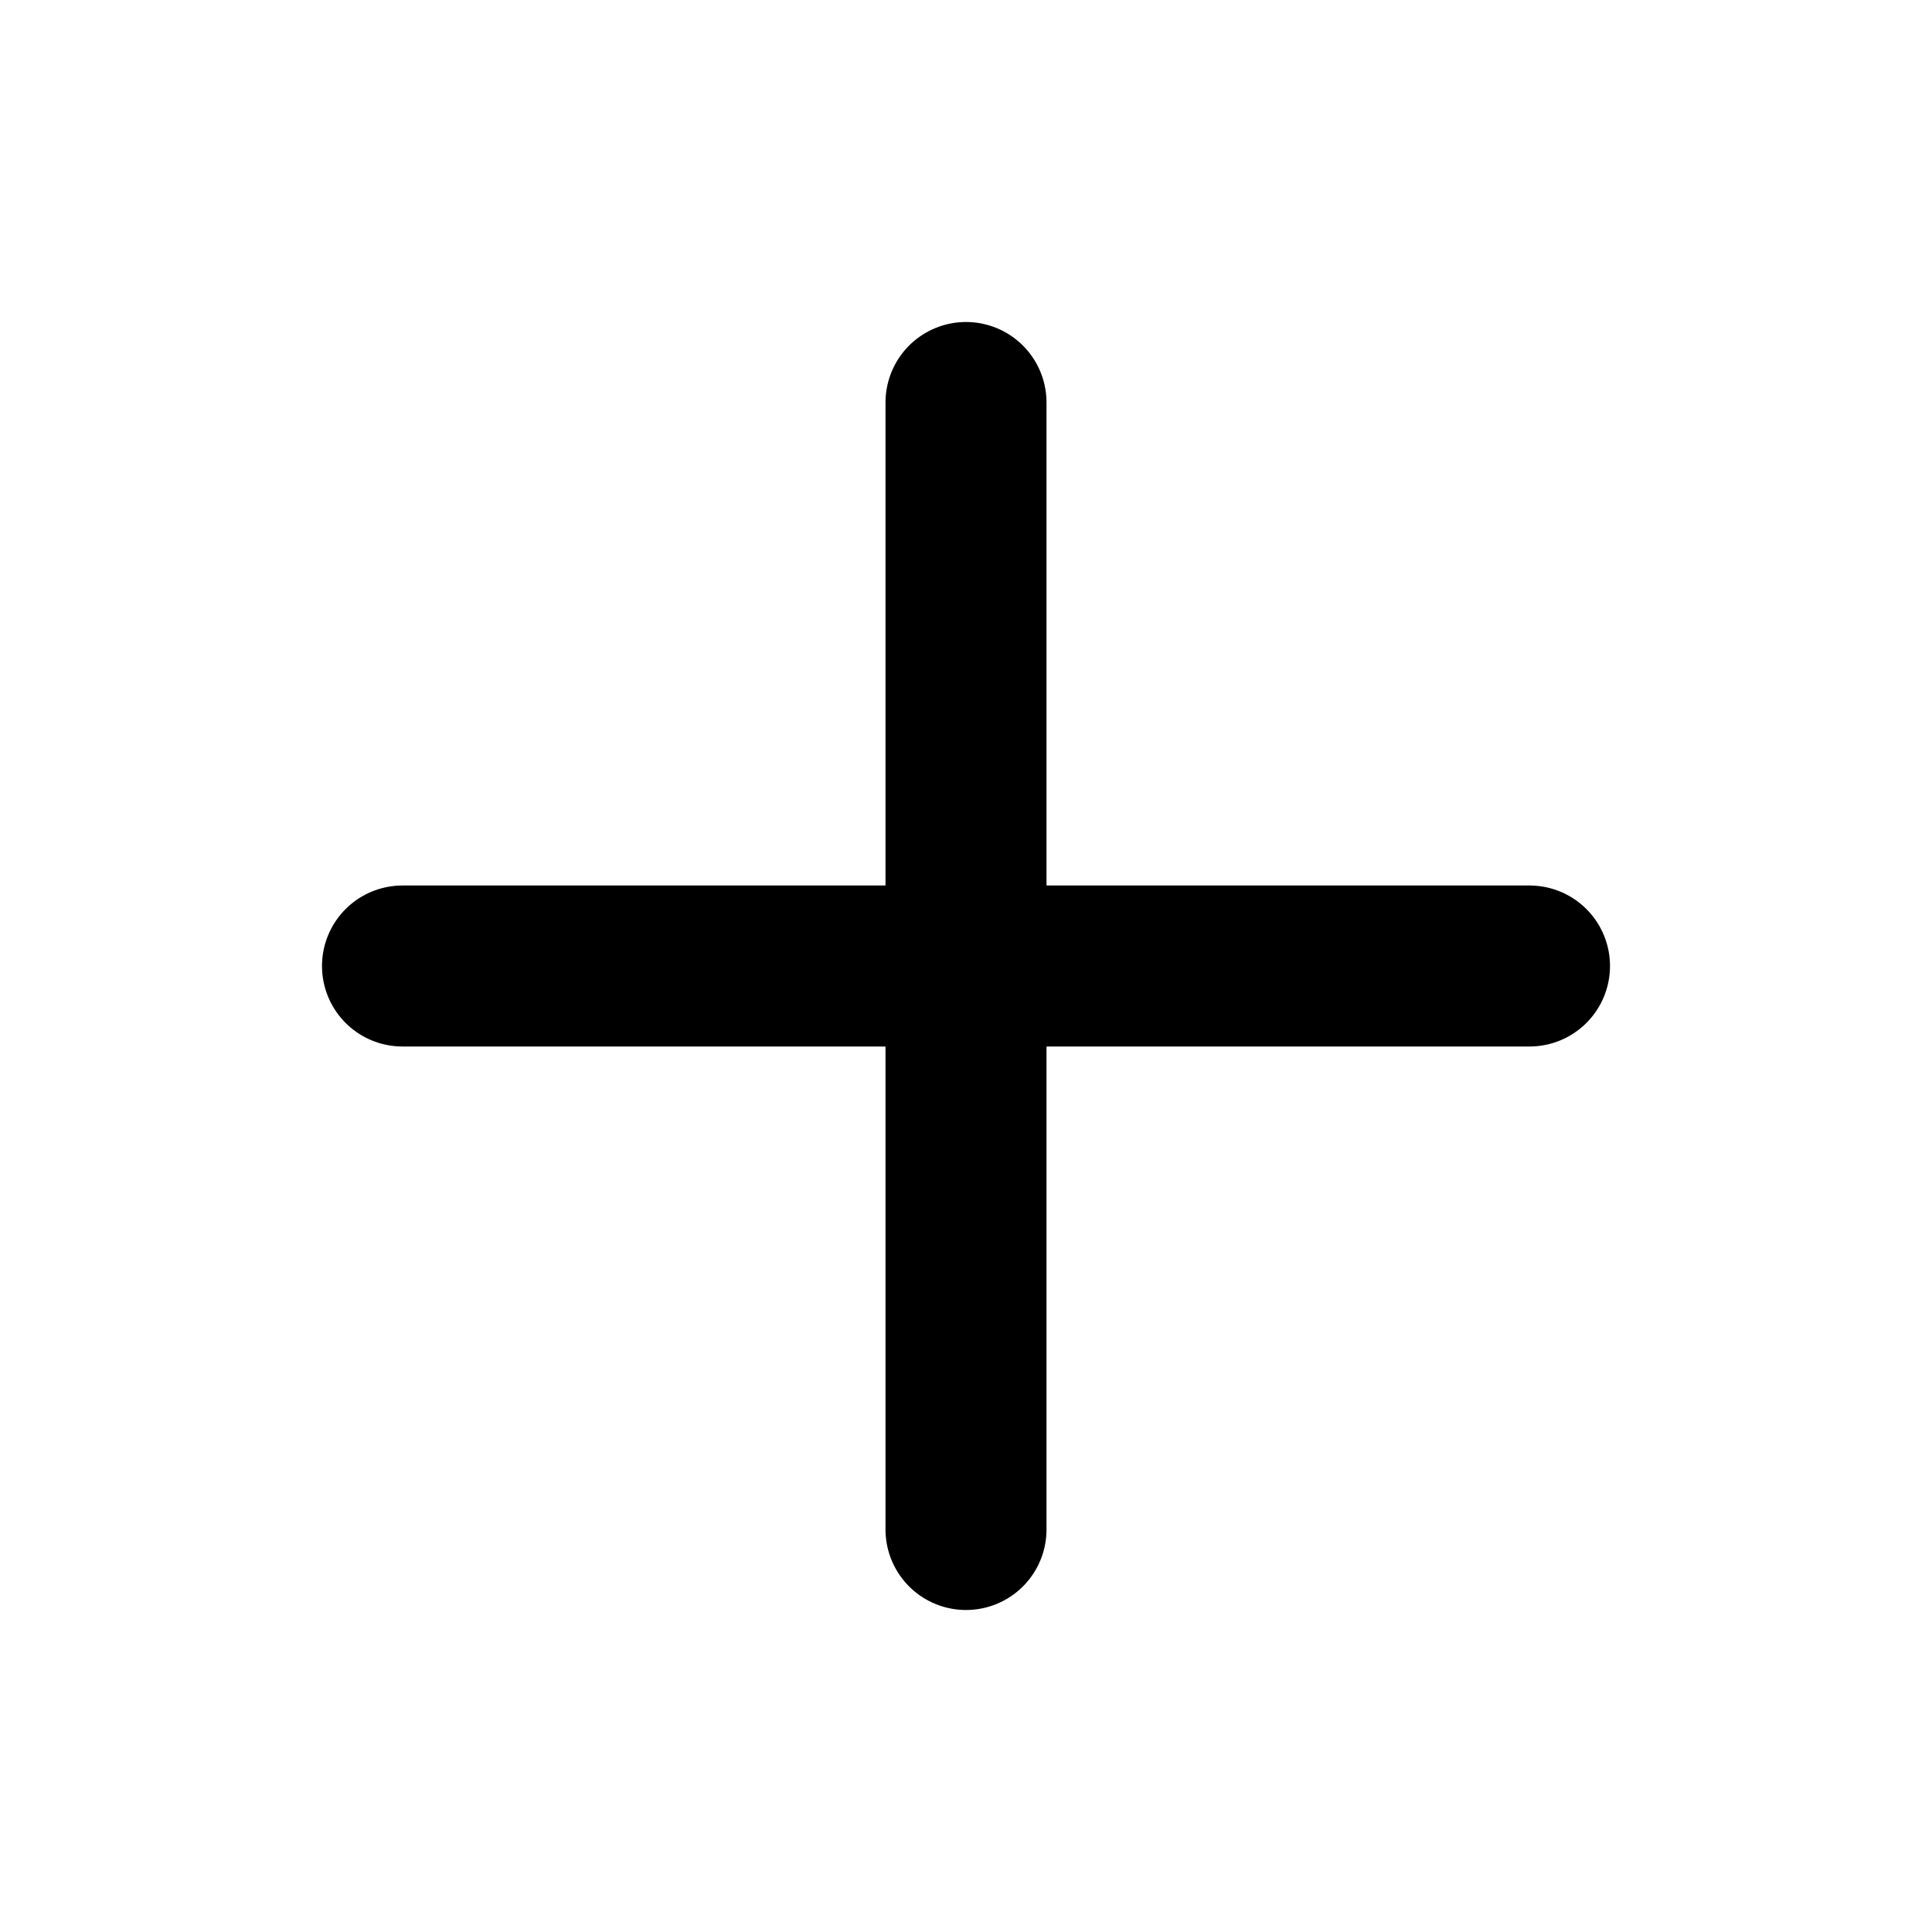
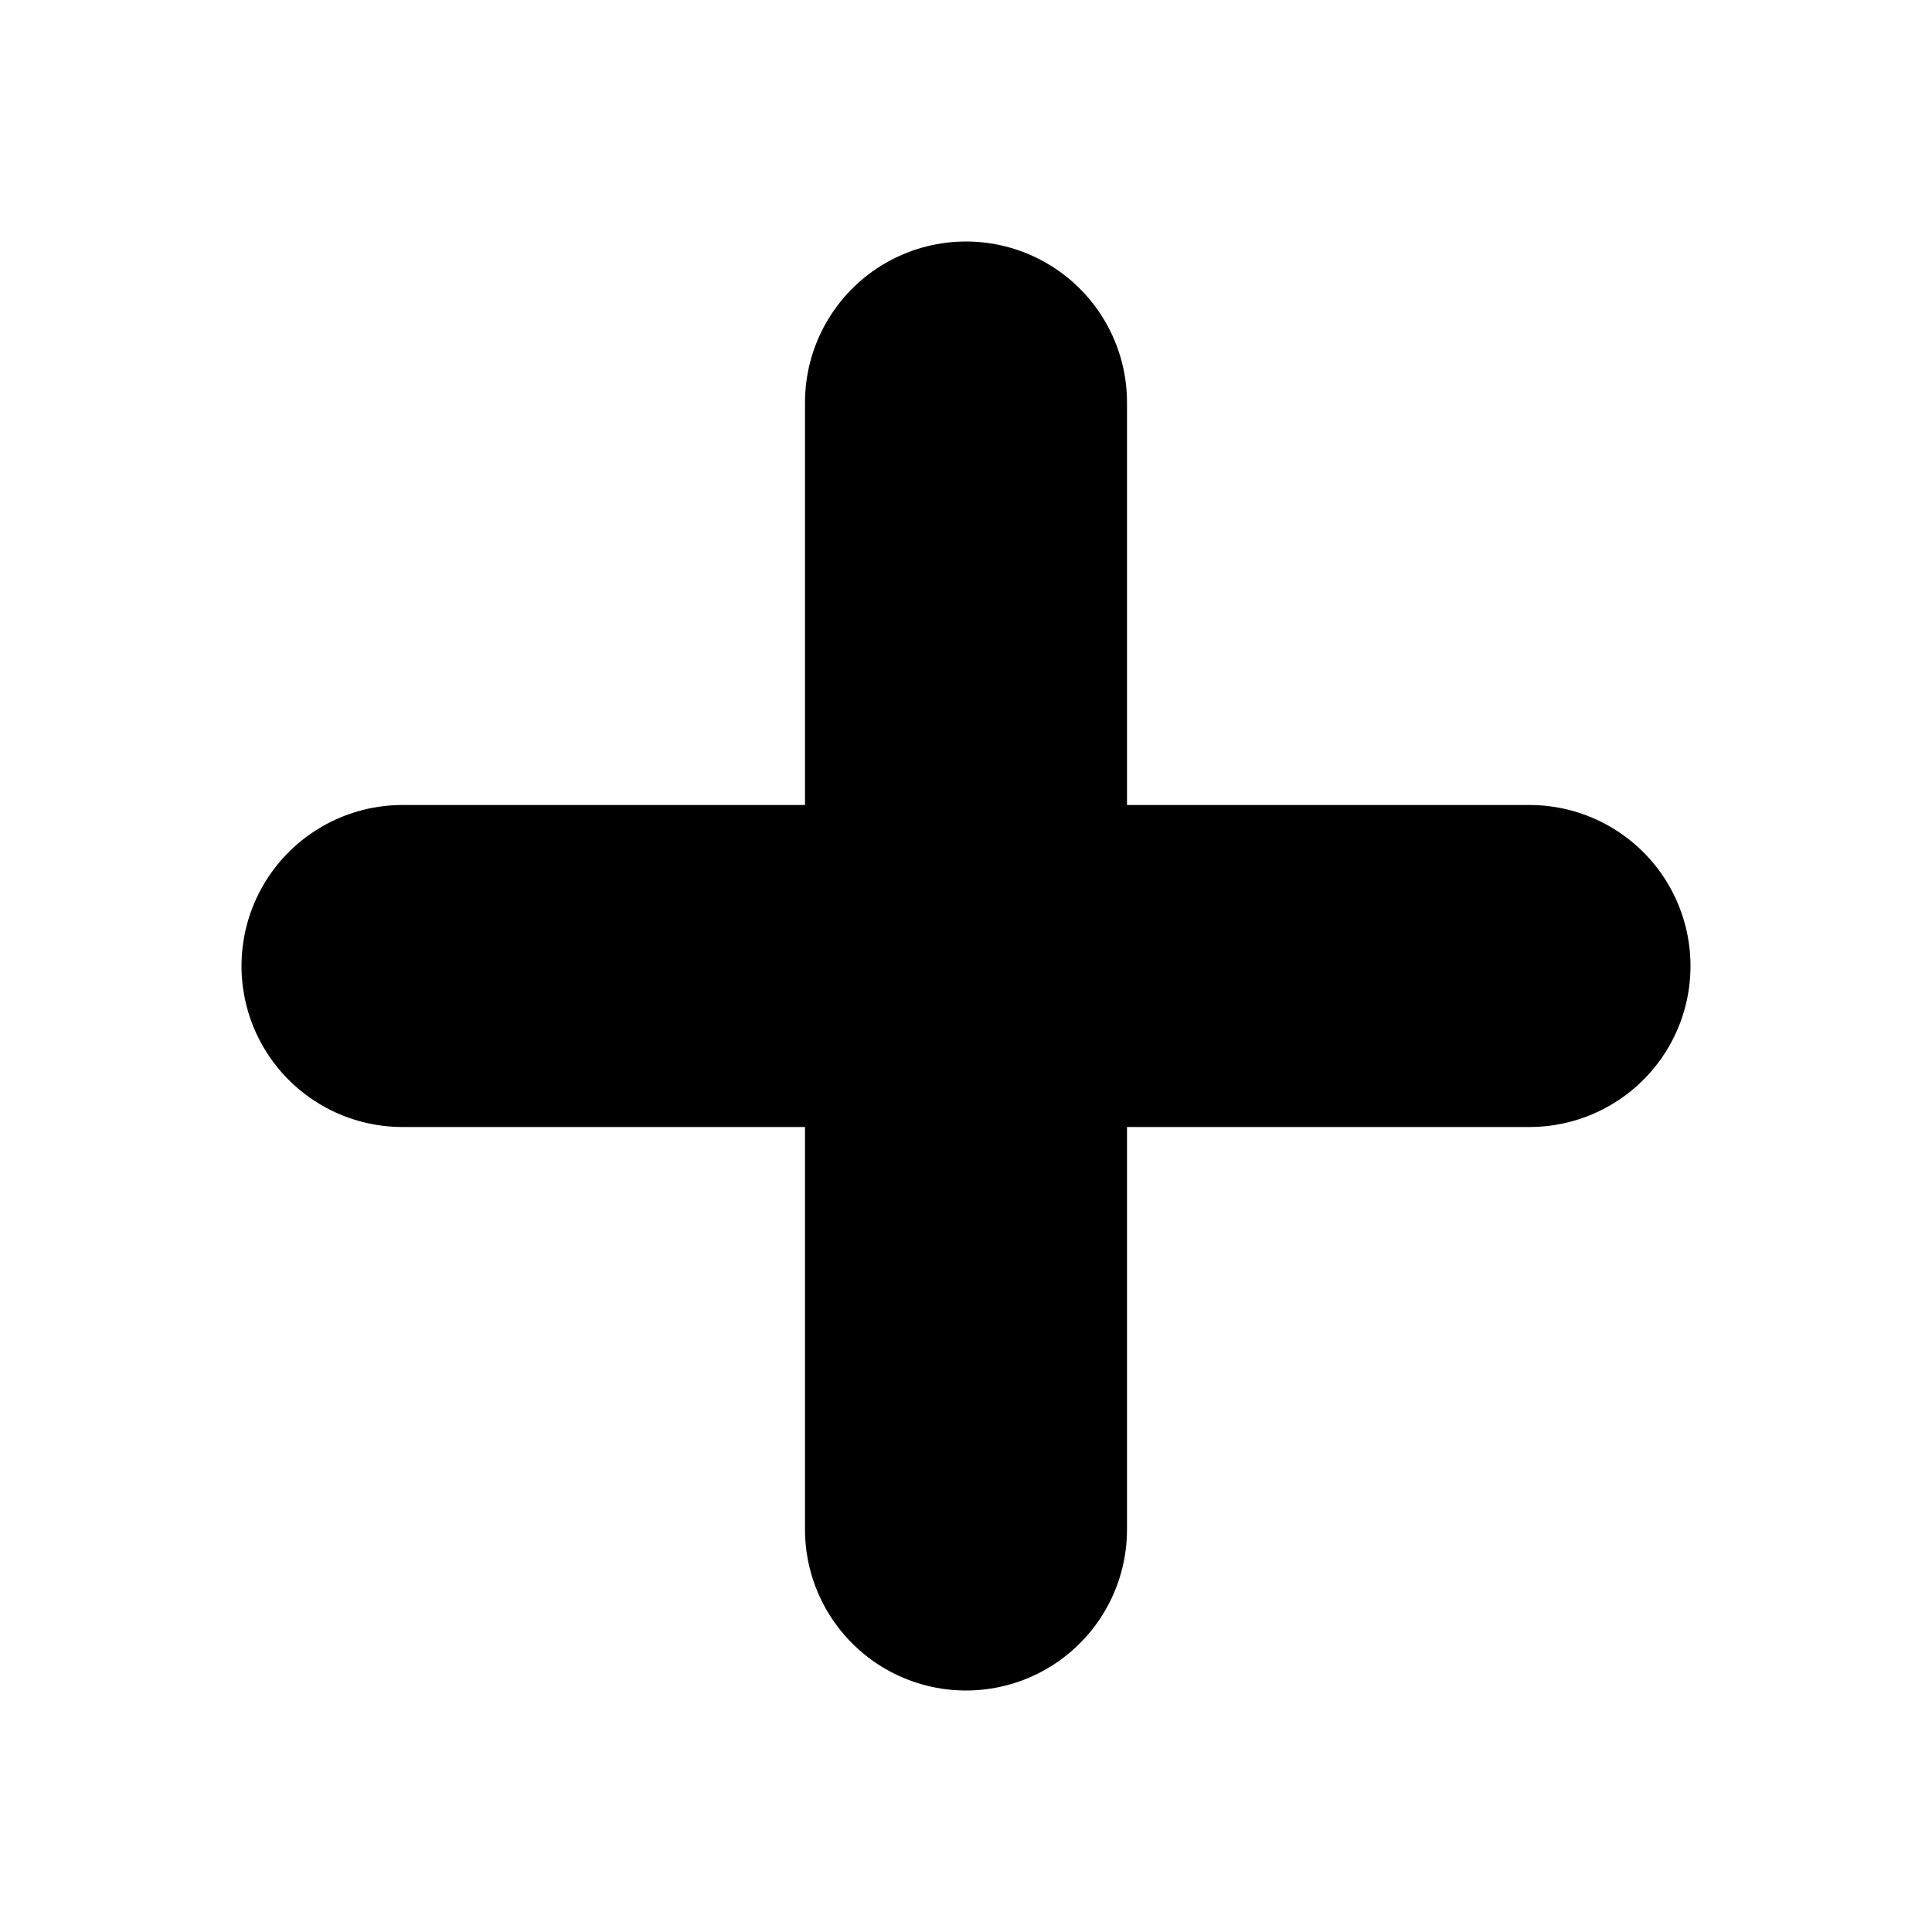
- <svg xmlns="http://www.w3.org/2000/svg" width="24" height="24" viewBox="0 0 24 24" fill="none" stroke="currentColor" stroke-width="2" stroke-linecap="round" stroke-linejoin="round" class="feather feather-plus">
+ <svg xmlns="http://www.w3.org/2000/svg" width="24" height="24" viewBox="0 0 24 24" fill="none" stroke="currentColor" stroke-width="4" stroke-linecap="round" stroke-linejoin="round" class="feather feather-plus">
  <line x1="12" y1="5" x2="12" y2="19" />
  <line x1="5" y1="12" x2="19" y2="12" />
</svg>
